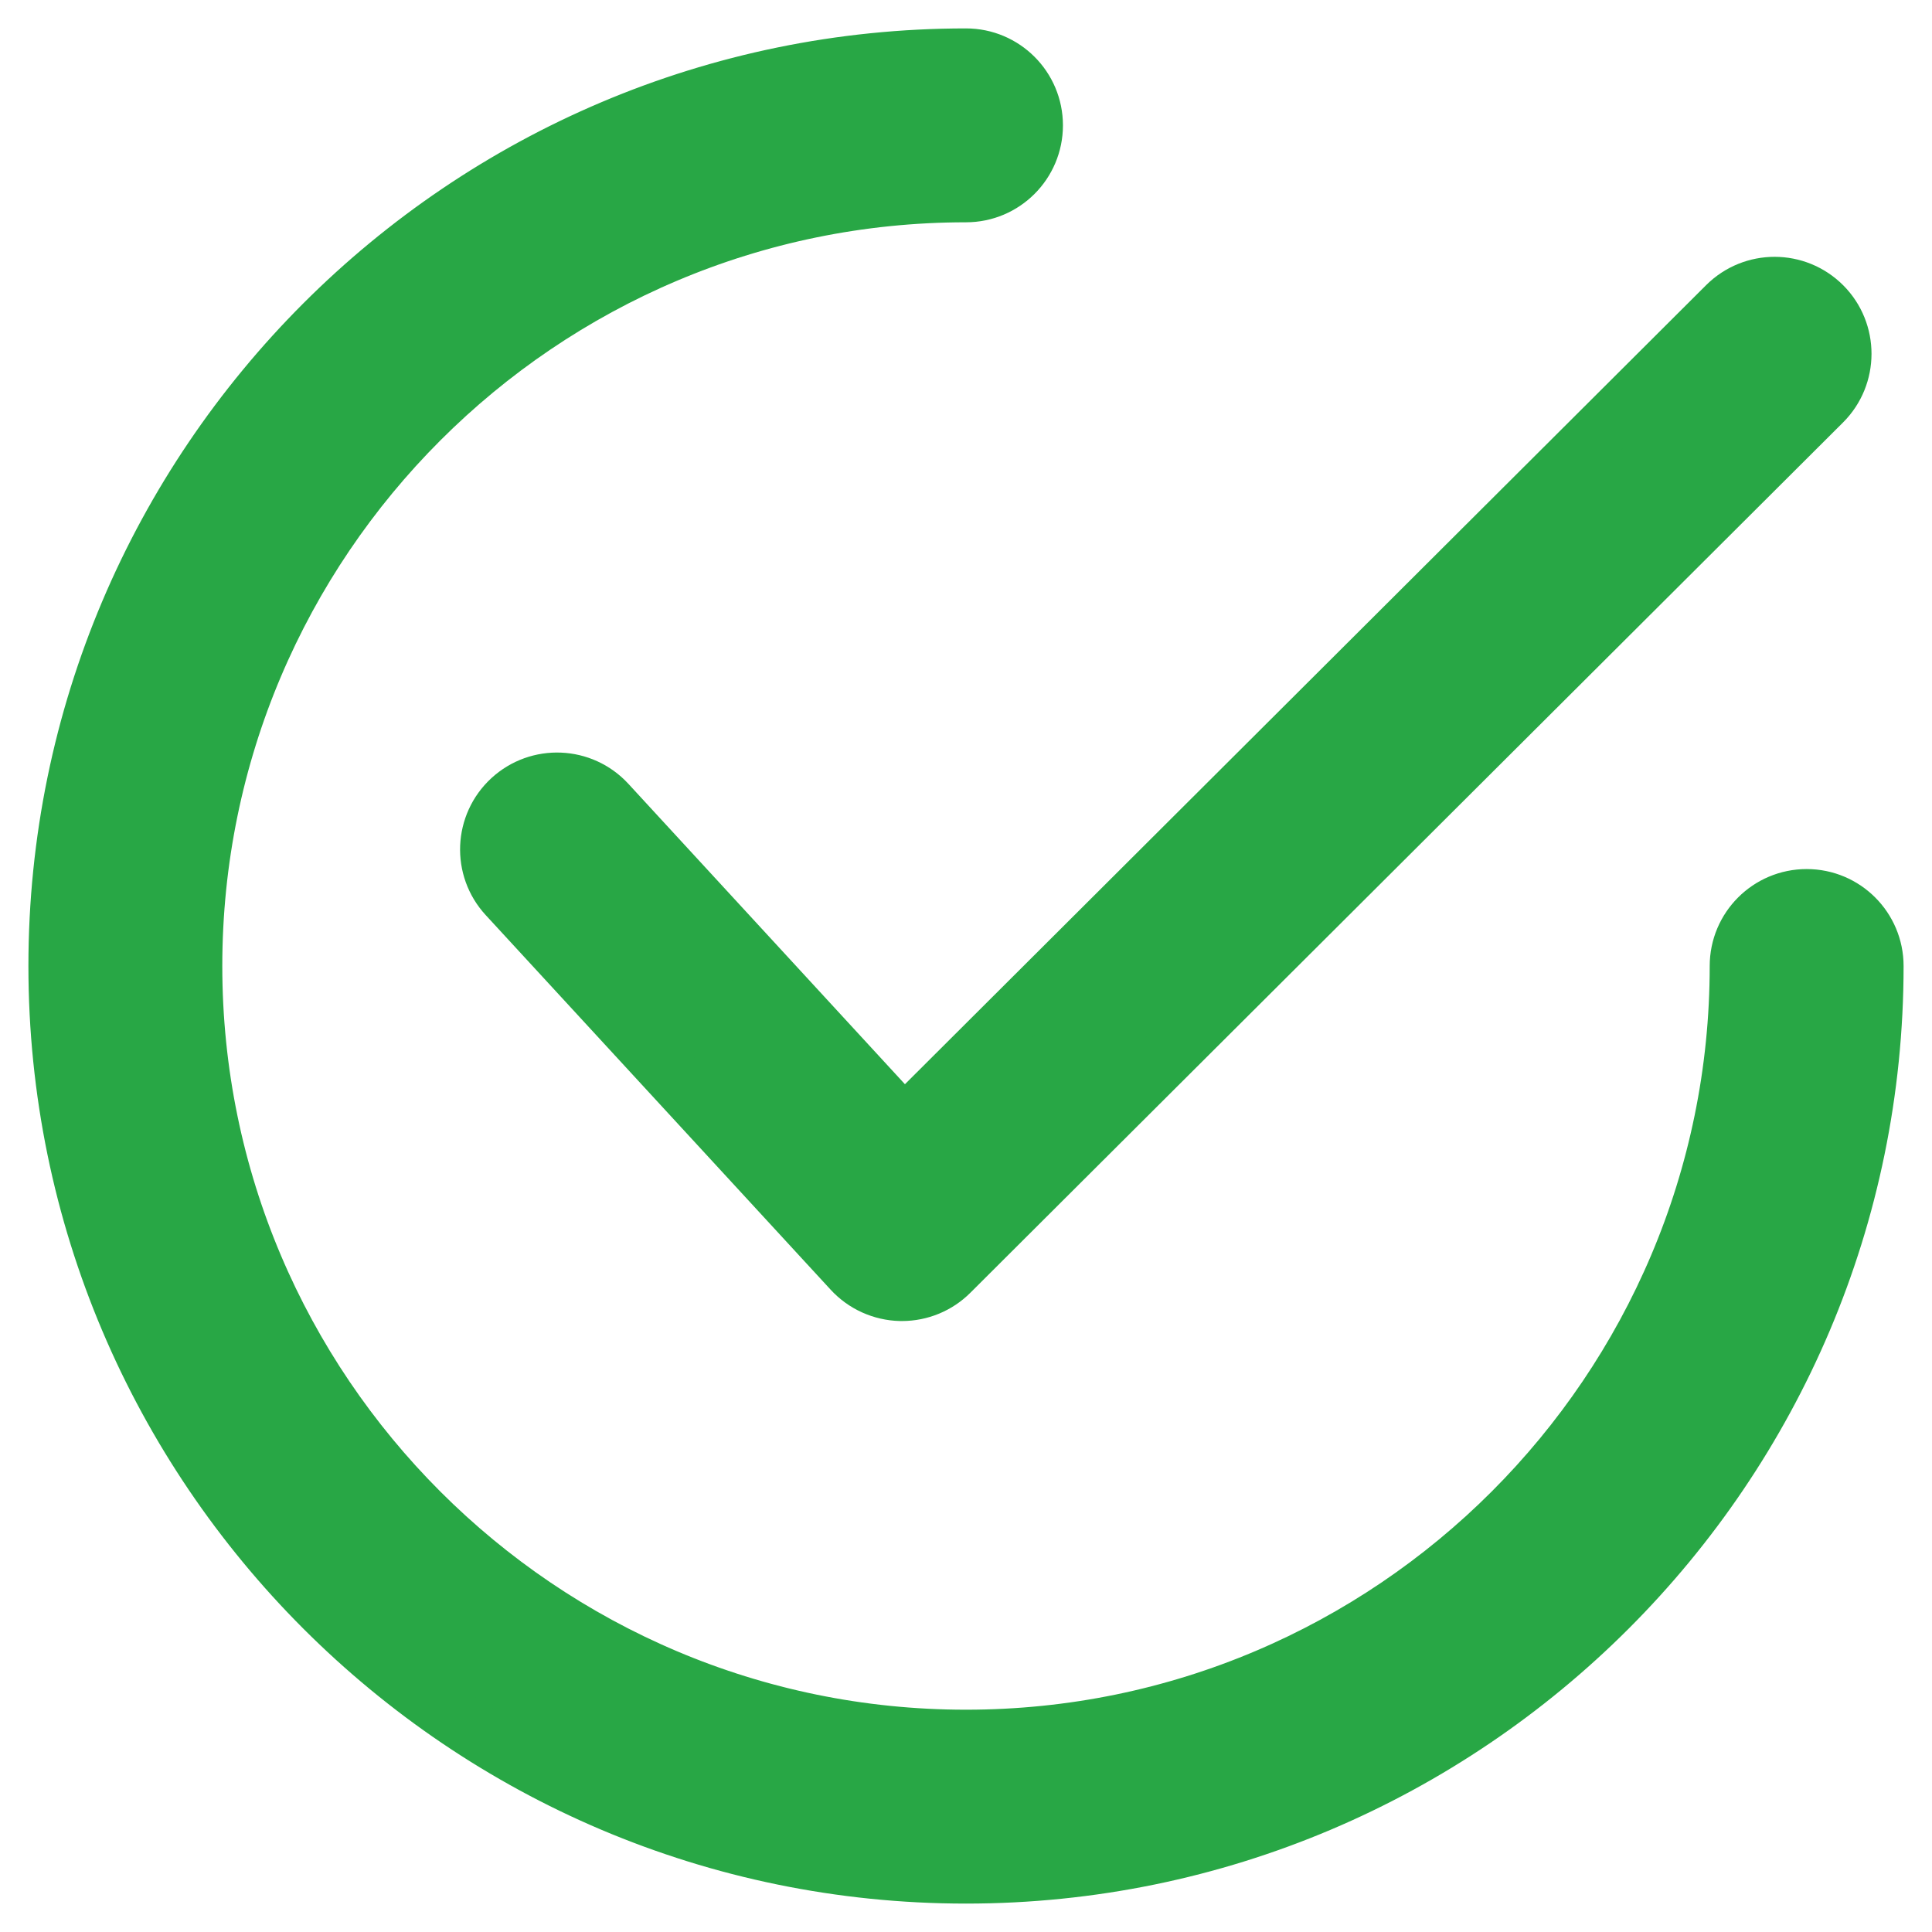
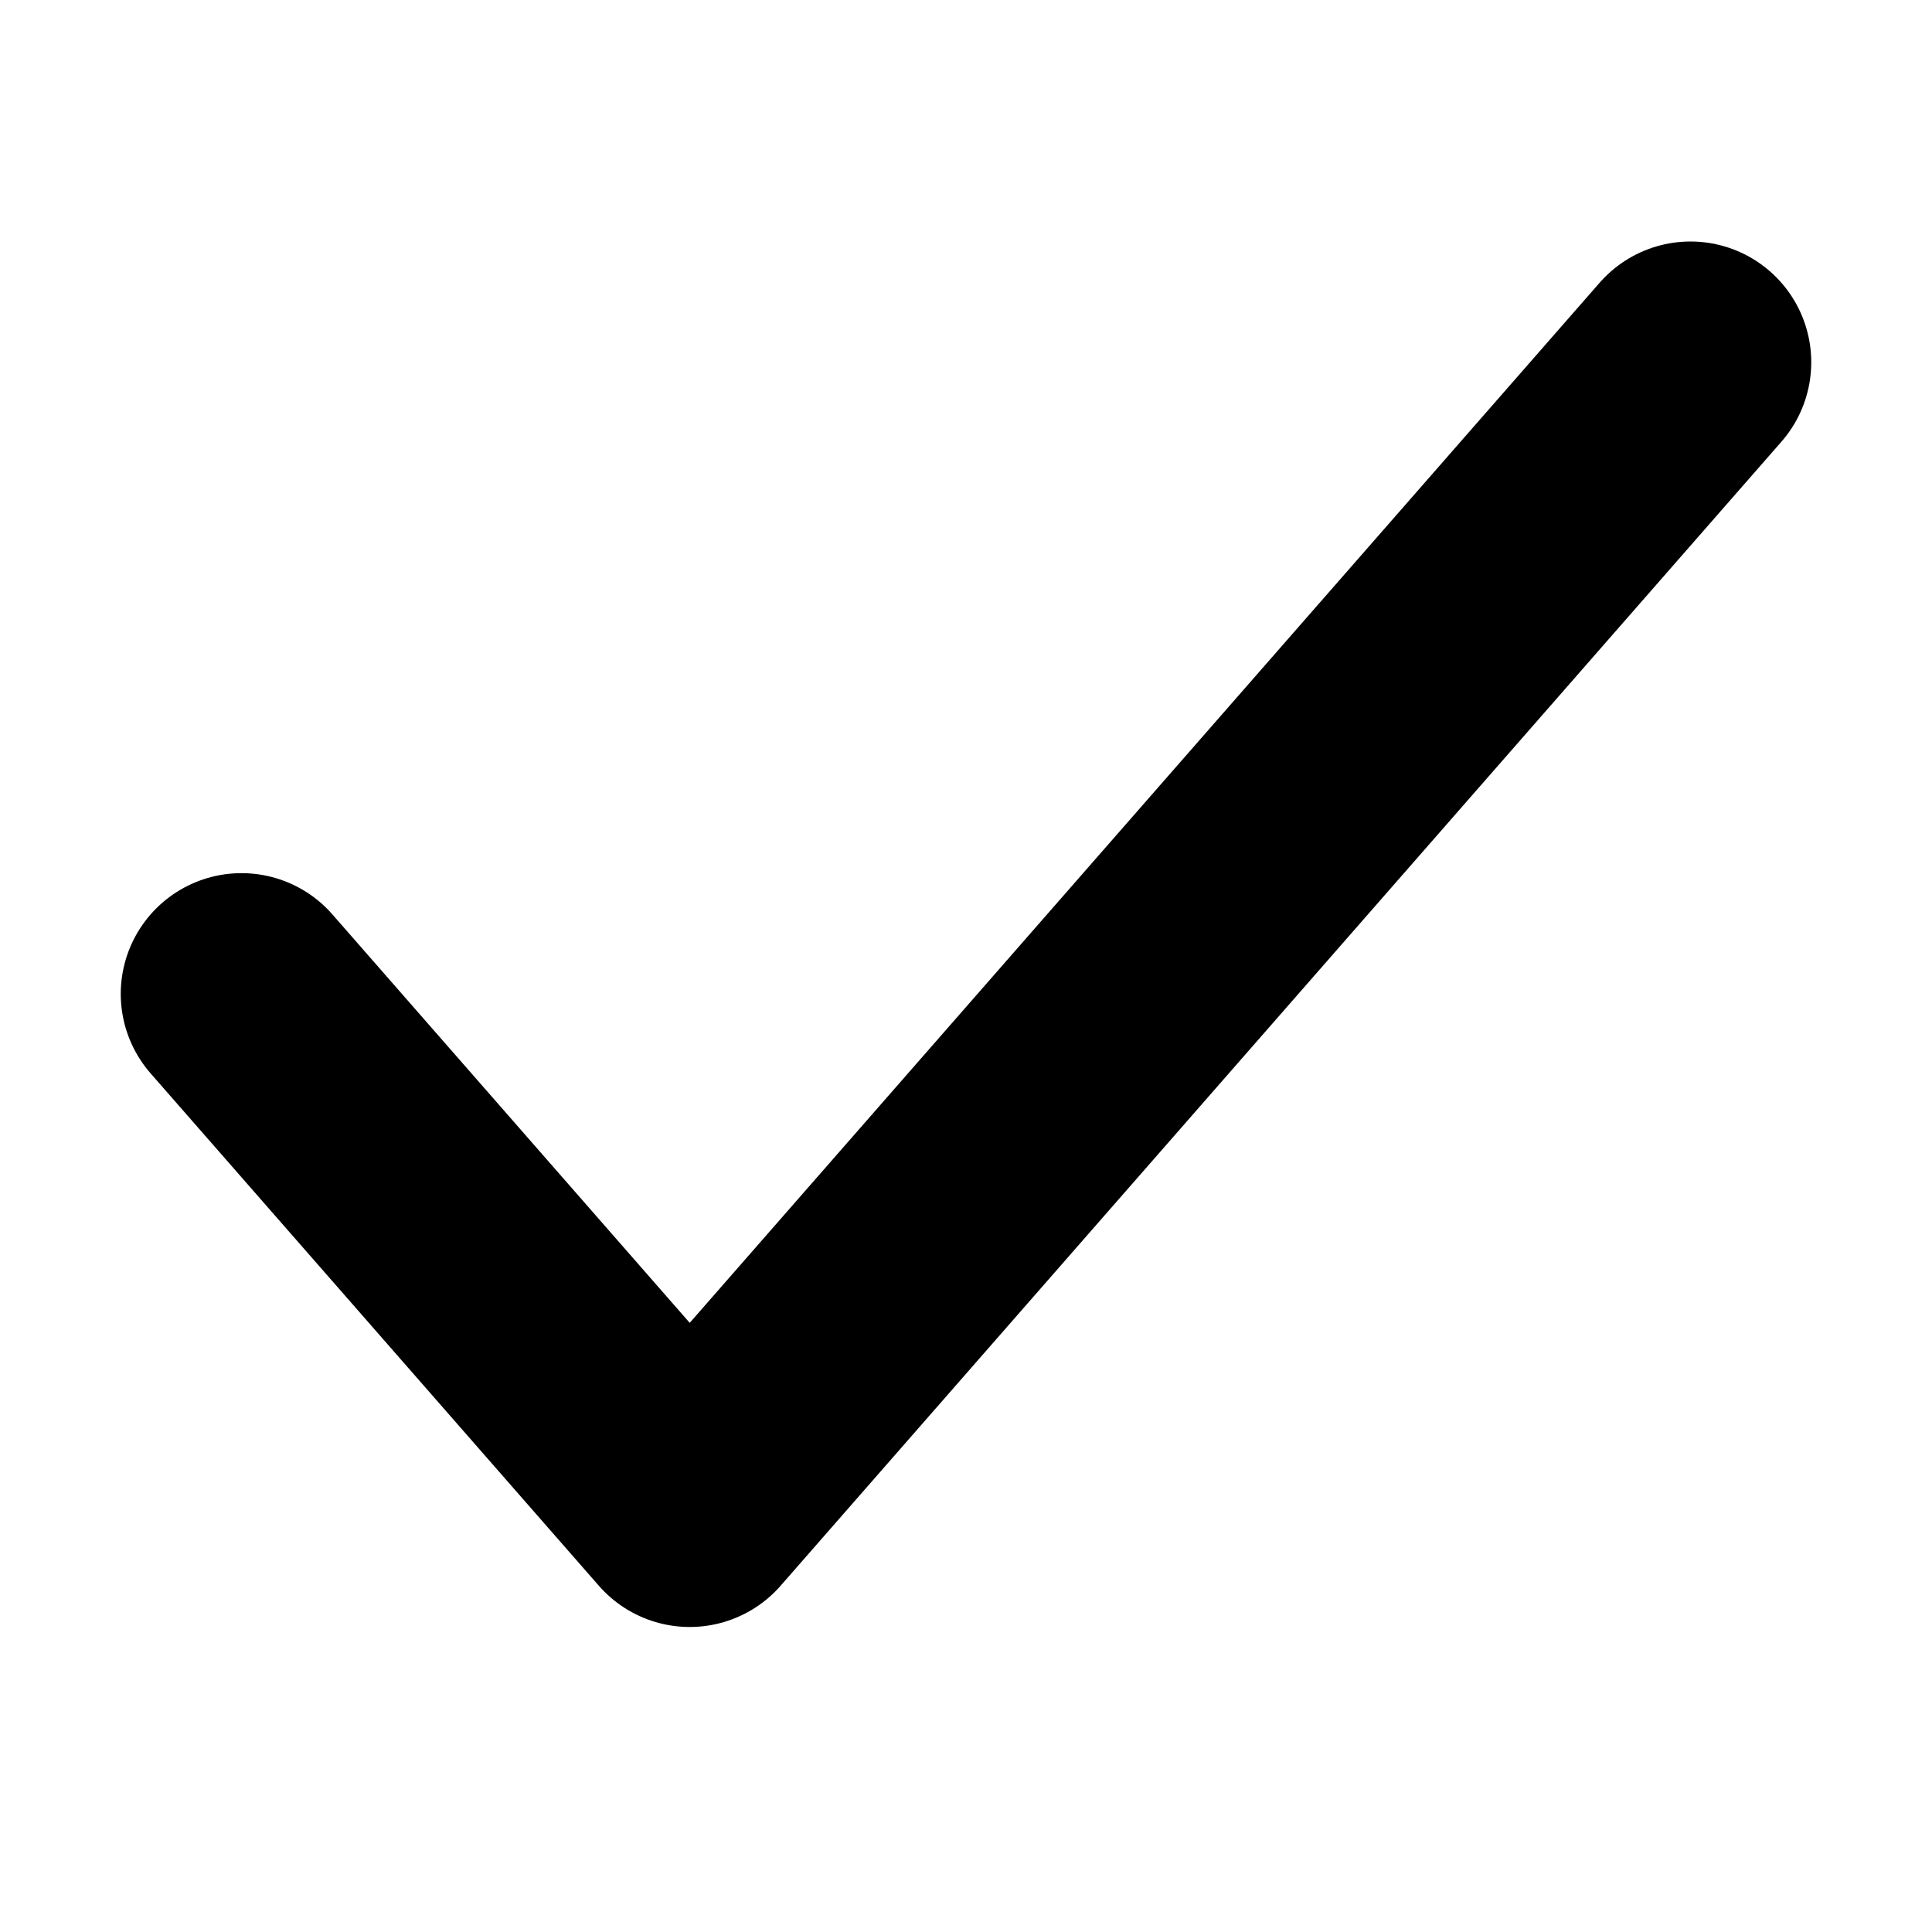
- <svg xmlns="http://www.w3.org/2000/svg" viewBox="0 0 17 17" fill="none">
-   <path d="M16.042 2.687C15.806 2.451 15.425 2.451 15.189 2.686L7.955 9.901L5.345 7.066C5.119 6.821 4.738 6.806 4.493 7.031C4.248 7.257 4.232 7.638 4.458 7.883L7.493 11.179C7.604 11.3 7.76 11.37 7.924 11.374C7.928 11.374 7.932 11.374 7.936 11.374C8.096 11.374 8.249 11.311 8.362 11.198L16.041 3.54C16.276 3.305 16.277 2.923 16.042 2.687Z" fill="#28A745" stroke="#28A745" stroke-width="0.5" />
-   <path d="M15.897 7.897C15.564 7.897 15.294 8.167 15.294 8.5C15.294 12.246 12.246 15.294 8.5 15.294C4.754 15.294 1.706 12.246 1.706 8.5C1.706 4.754 4.754 1.706 8.5 1.706C8.833 1.706 9.103 1.436 9.103 1.103C9.103 0.77 8.833 0.5 8.5 0.5C4.089 0.5 0.5 4.089 0.5 8.5C0.5 12.911 4.089 16.5 8.5 16.5C12.911 16.5 16.5 12.911 16.5 8.5C16.5 8.167 16.23 7.897 15.897 7.897Z" fill="#28A745" stroke="#28A745" stroke-width="0.5" />
+ <svg xmlns="http://www.w3.org/2000/svg" viewBox="0 0 16 16" fill="none">
+   <path d="M2 8.231L5.712 12.474L14 3" stroke="currentColor" stroke-width="2" stroke-linecap="round" stroke-linejoin="round" />
</svg>
